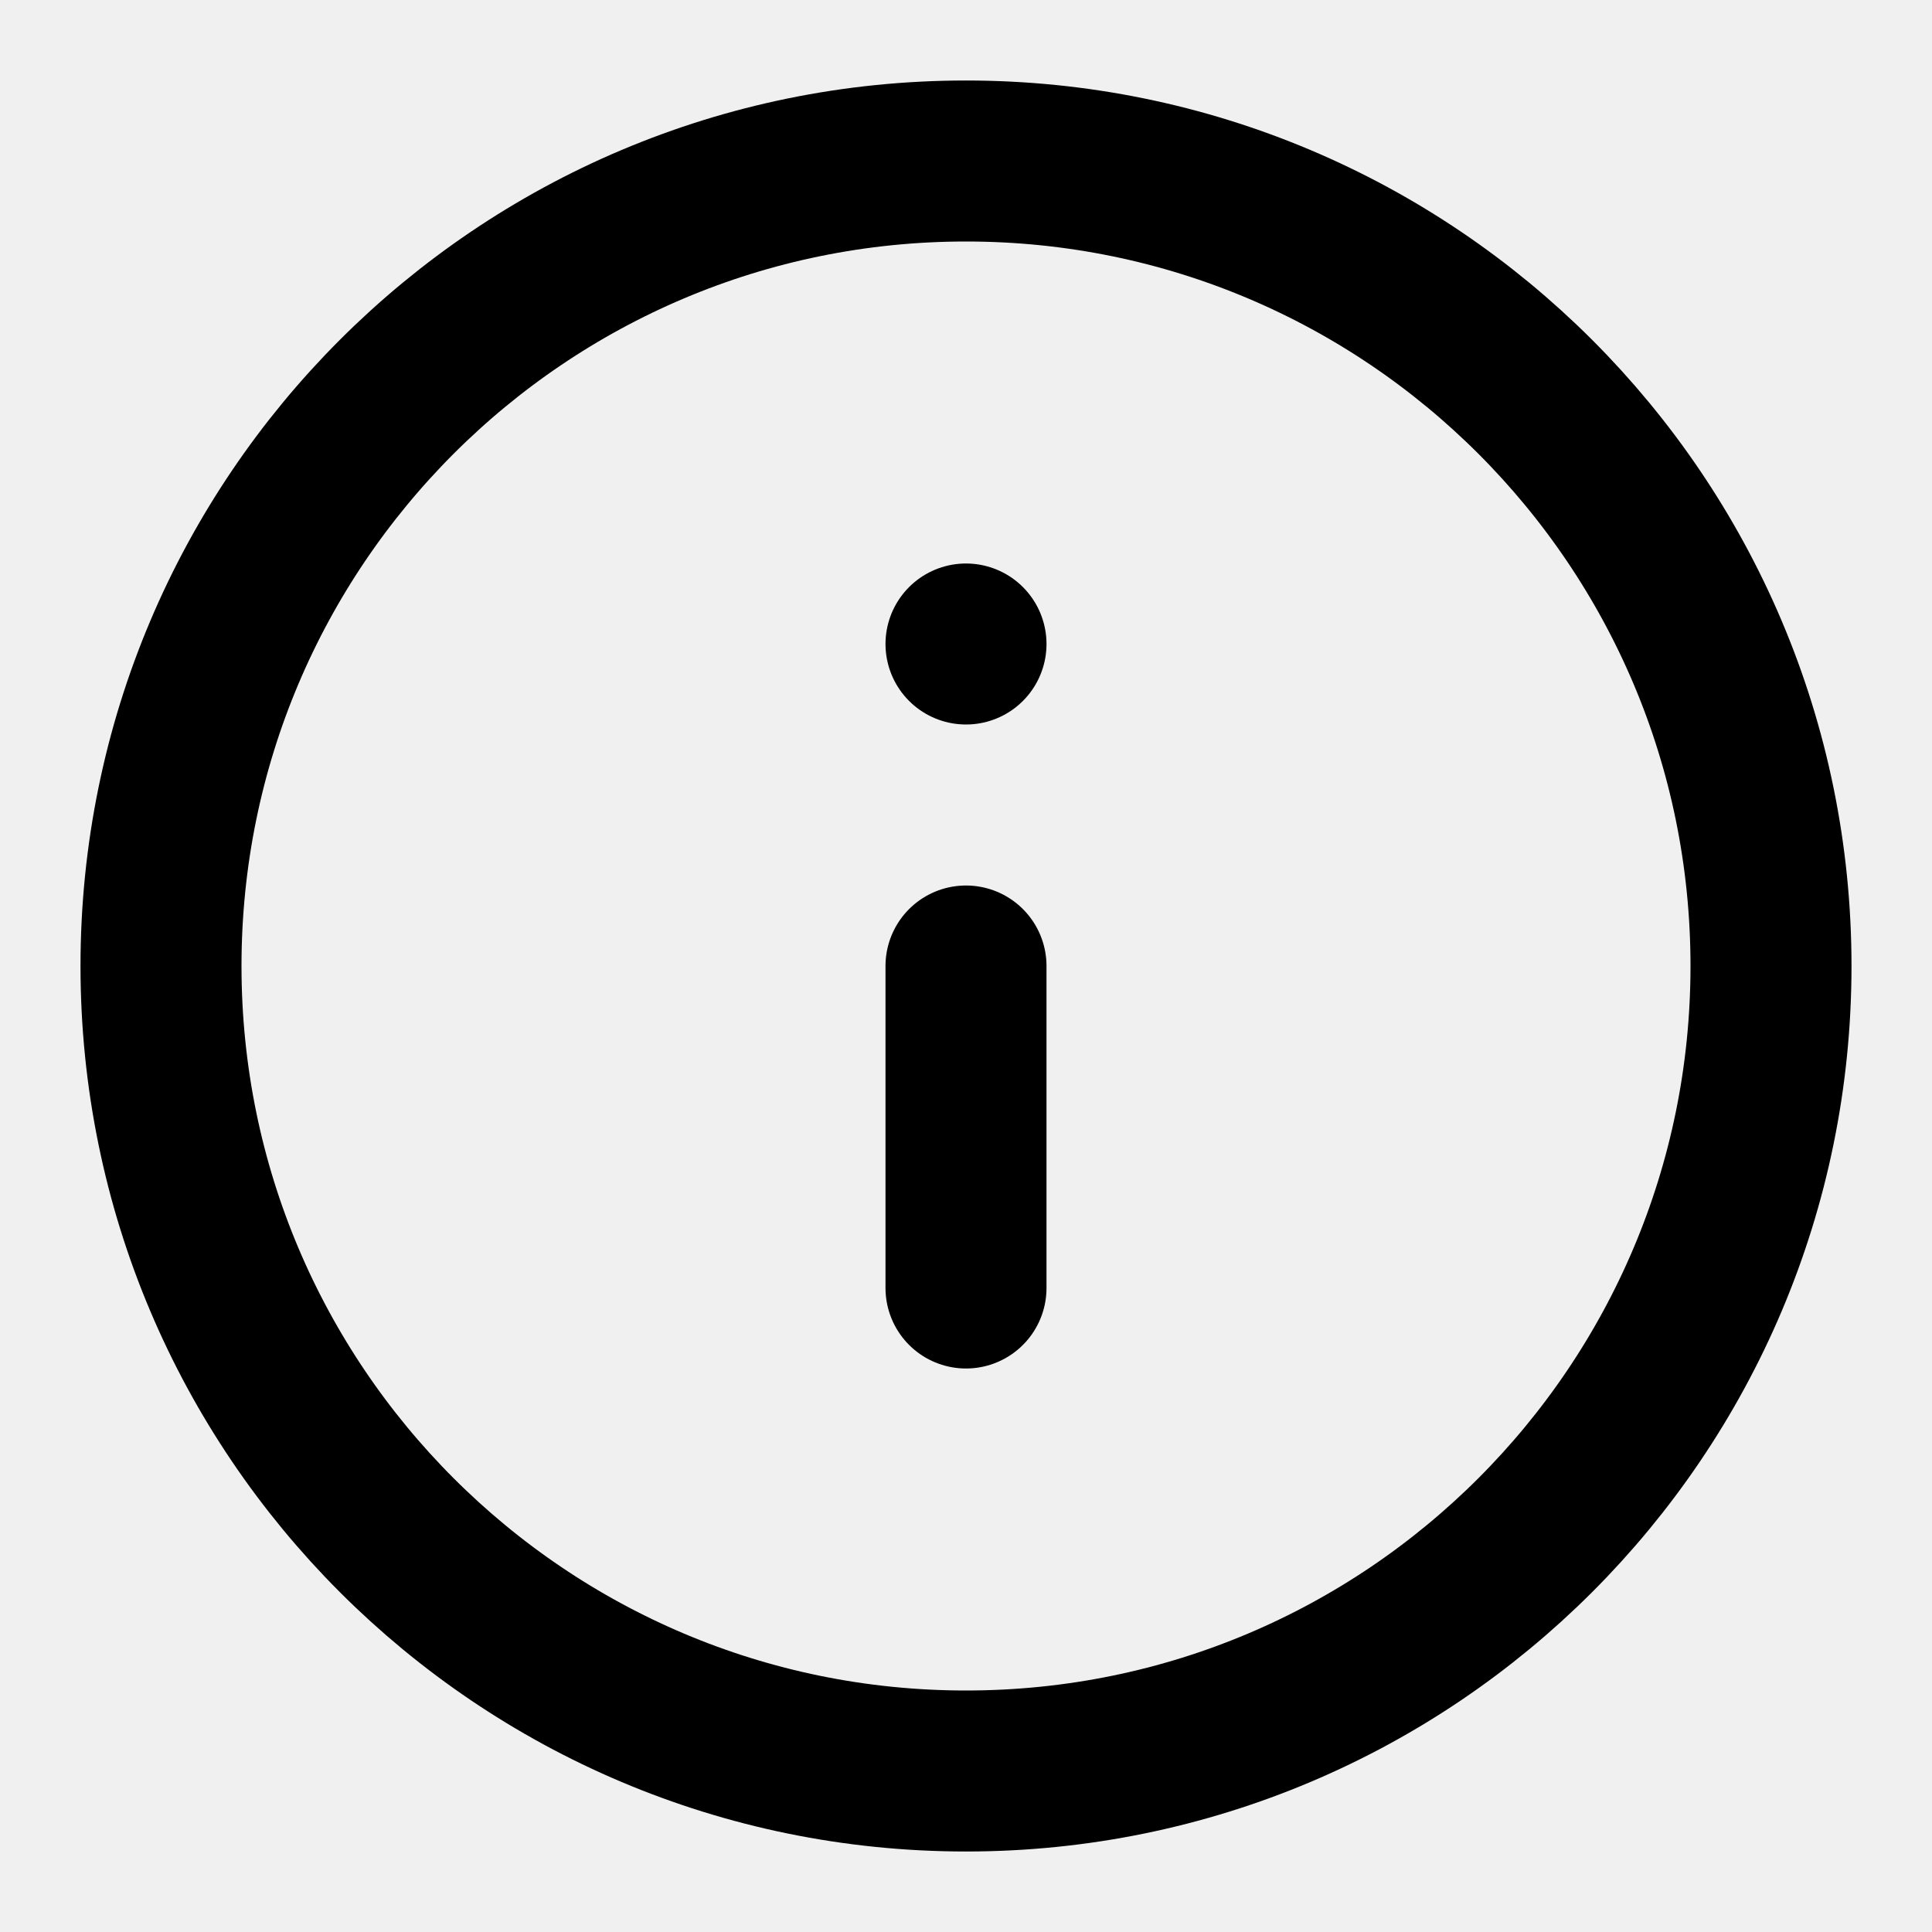
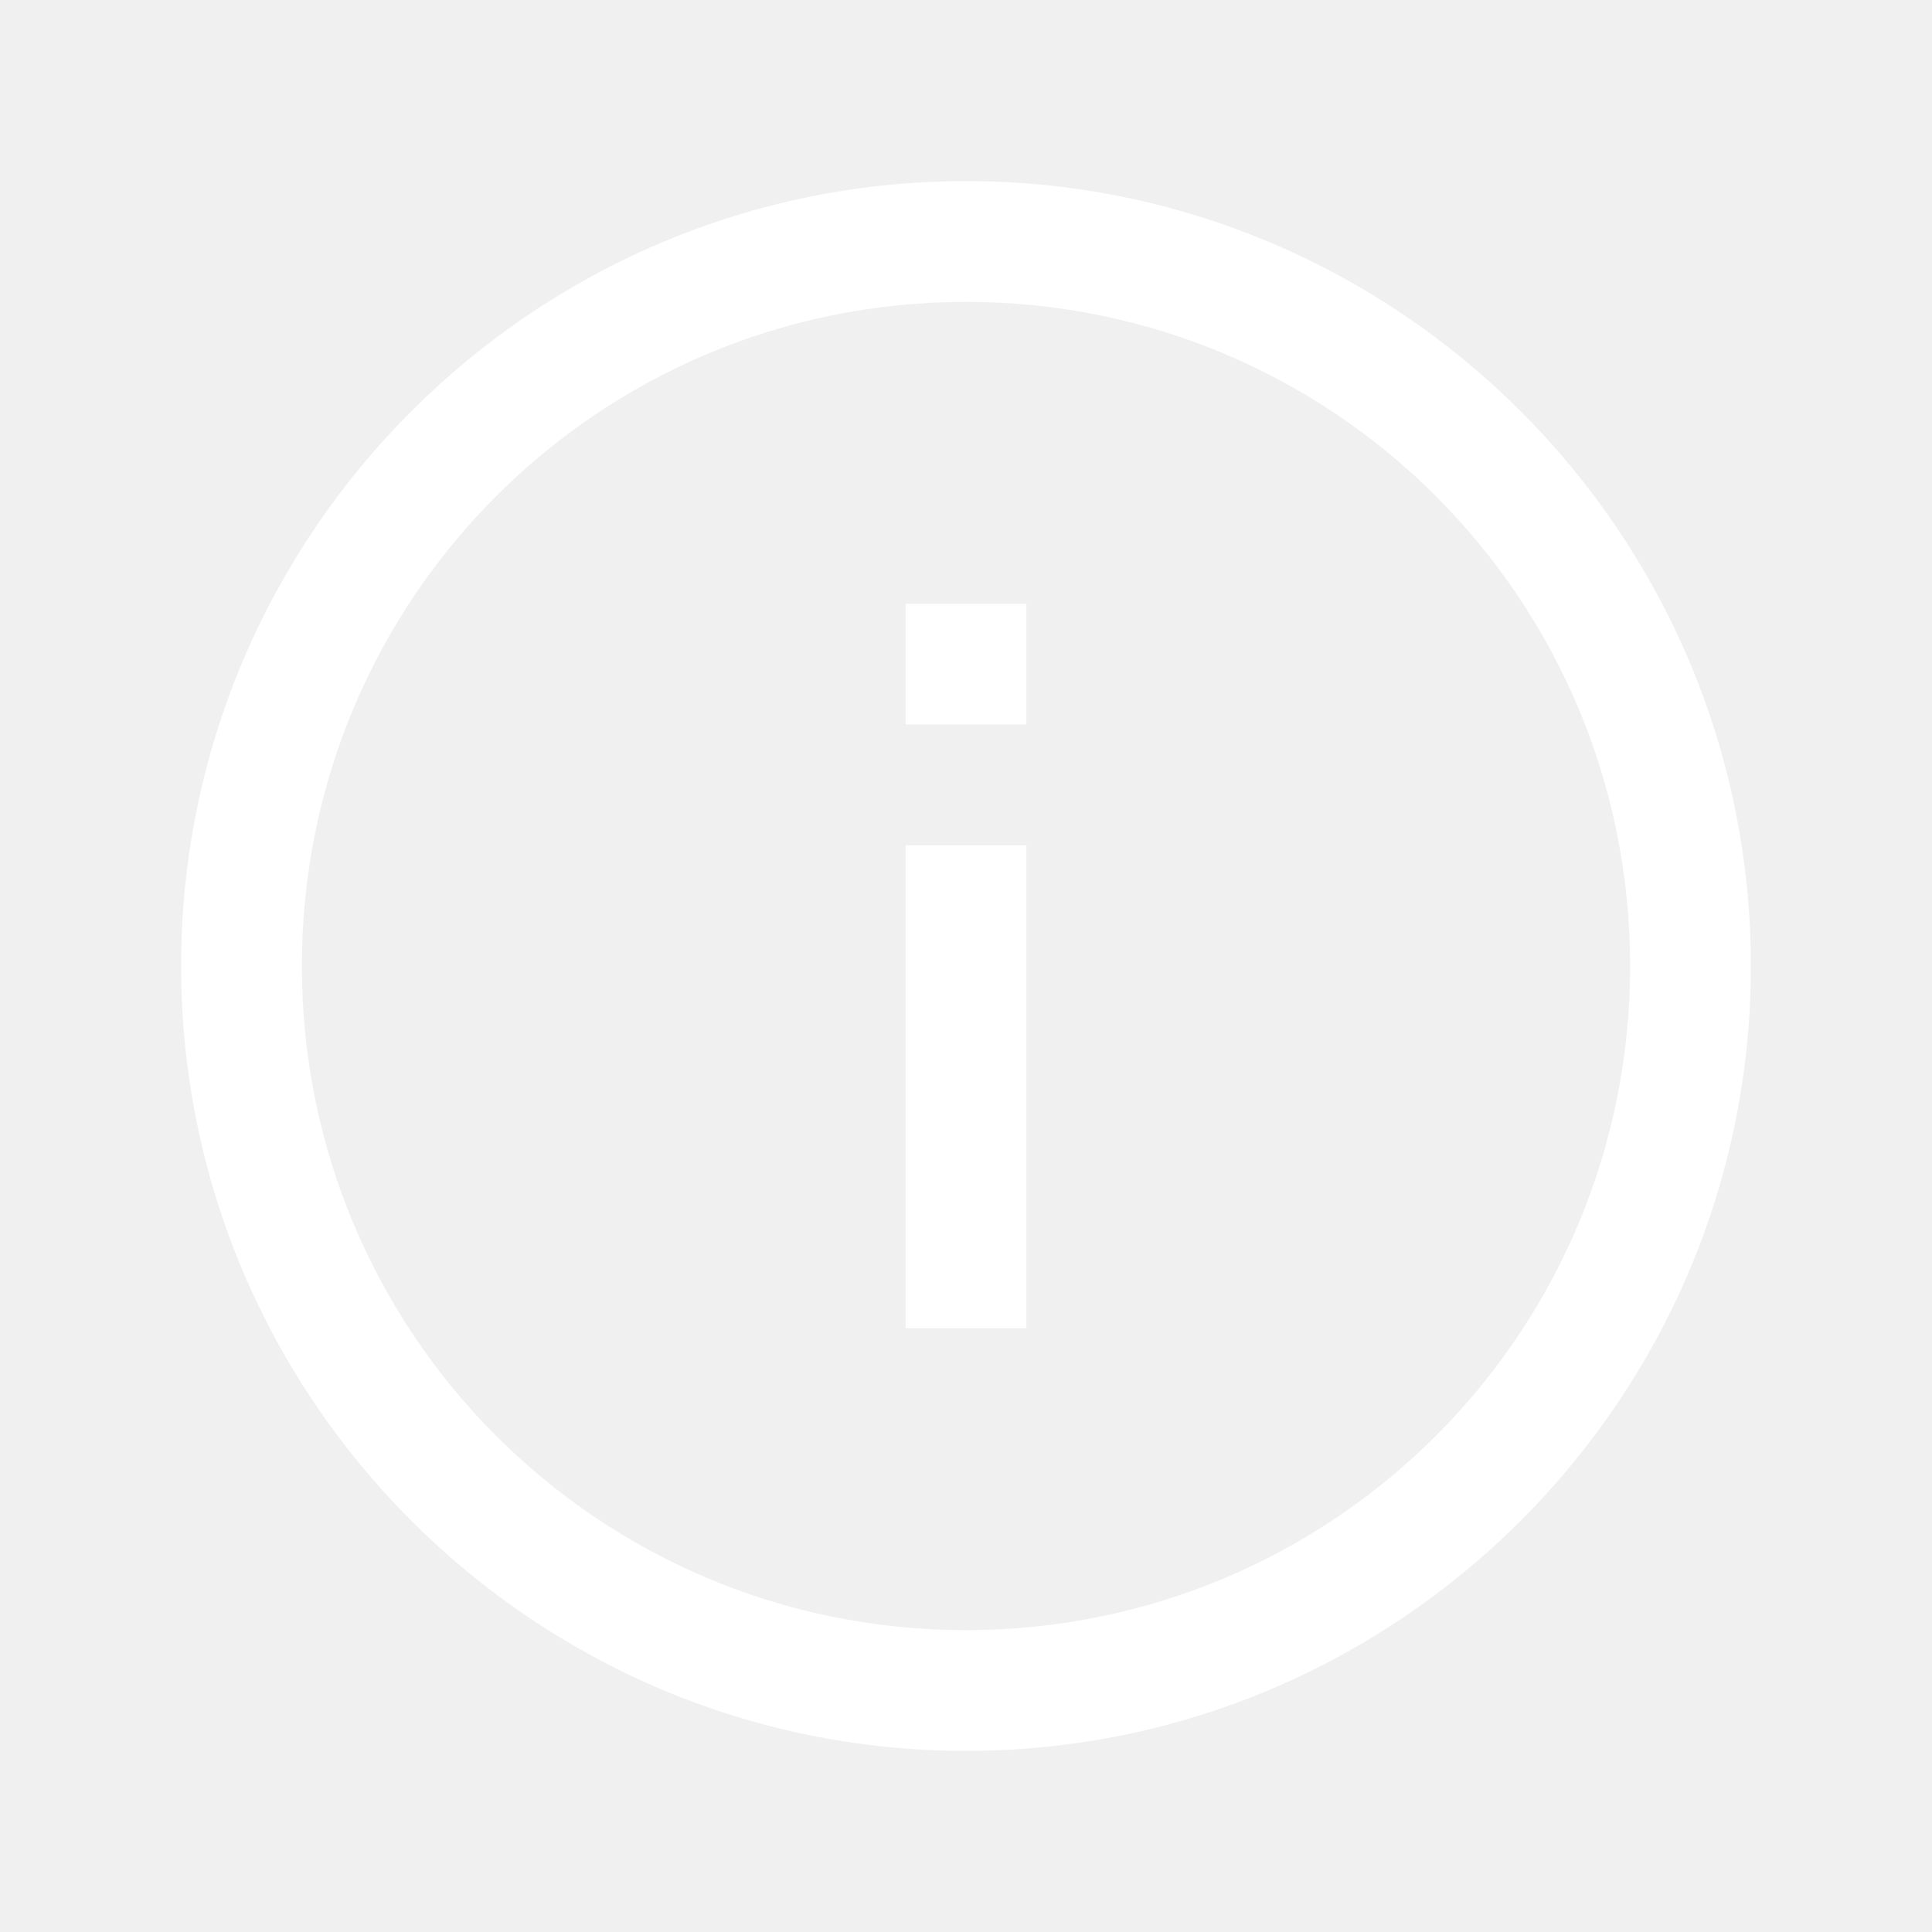
- <svg xmlns="http://www.w3.org/2000/svg" width="24" height="24" viewBox="0 0 24 24" fill="none" stroke="currentColor" stroke-width="2" stroke-linecap="round" stroke-linejoin="round" class="feather feather-info">
-   <circle cx="12" cy="12" r="10" />
-   <line x1="12" y1="16" x2="12" y2="12" />
-   <line x1="12" y1="8" x2="12" y2="8" />
+ <svg xmlns="http://www.w3.org/2000/svg" viewBox="0 0 32 32" version="1.1" fill="#ffffff" width="32px" height="32px">
+   <g id="surface1" fill="#ffffff">
+     <path style=" " d="M 16 3 C 8.832 3 3 8.832 3 16 C 3 23.168 8.832 29 16 29 C 23.168 29 29 23.168 29 16 C 29 8.832 23.168 3 16 3 Z M 16 5 C 22.086 5 27 9.914 27 16 C 27 22.086 22.086 27 16 27 C 9.914 27 5 22.086 5 16 C 5 9.914 9.914 5 16 5 Z M 15 10 L 15 12 L 17 12 L 17 10 Z M 15 14 L 15 22 L 17 22 L 17 14 Z " fill="#ffffff" />
+   </g>
</svg>
